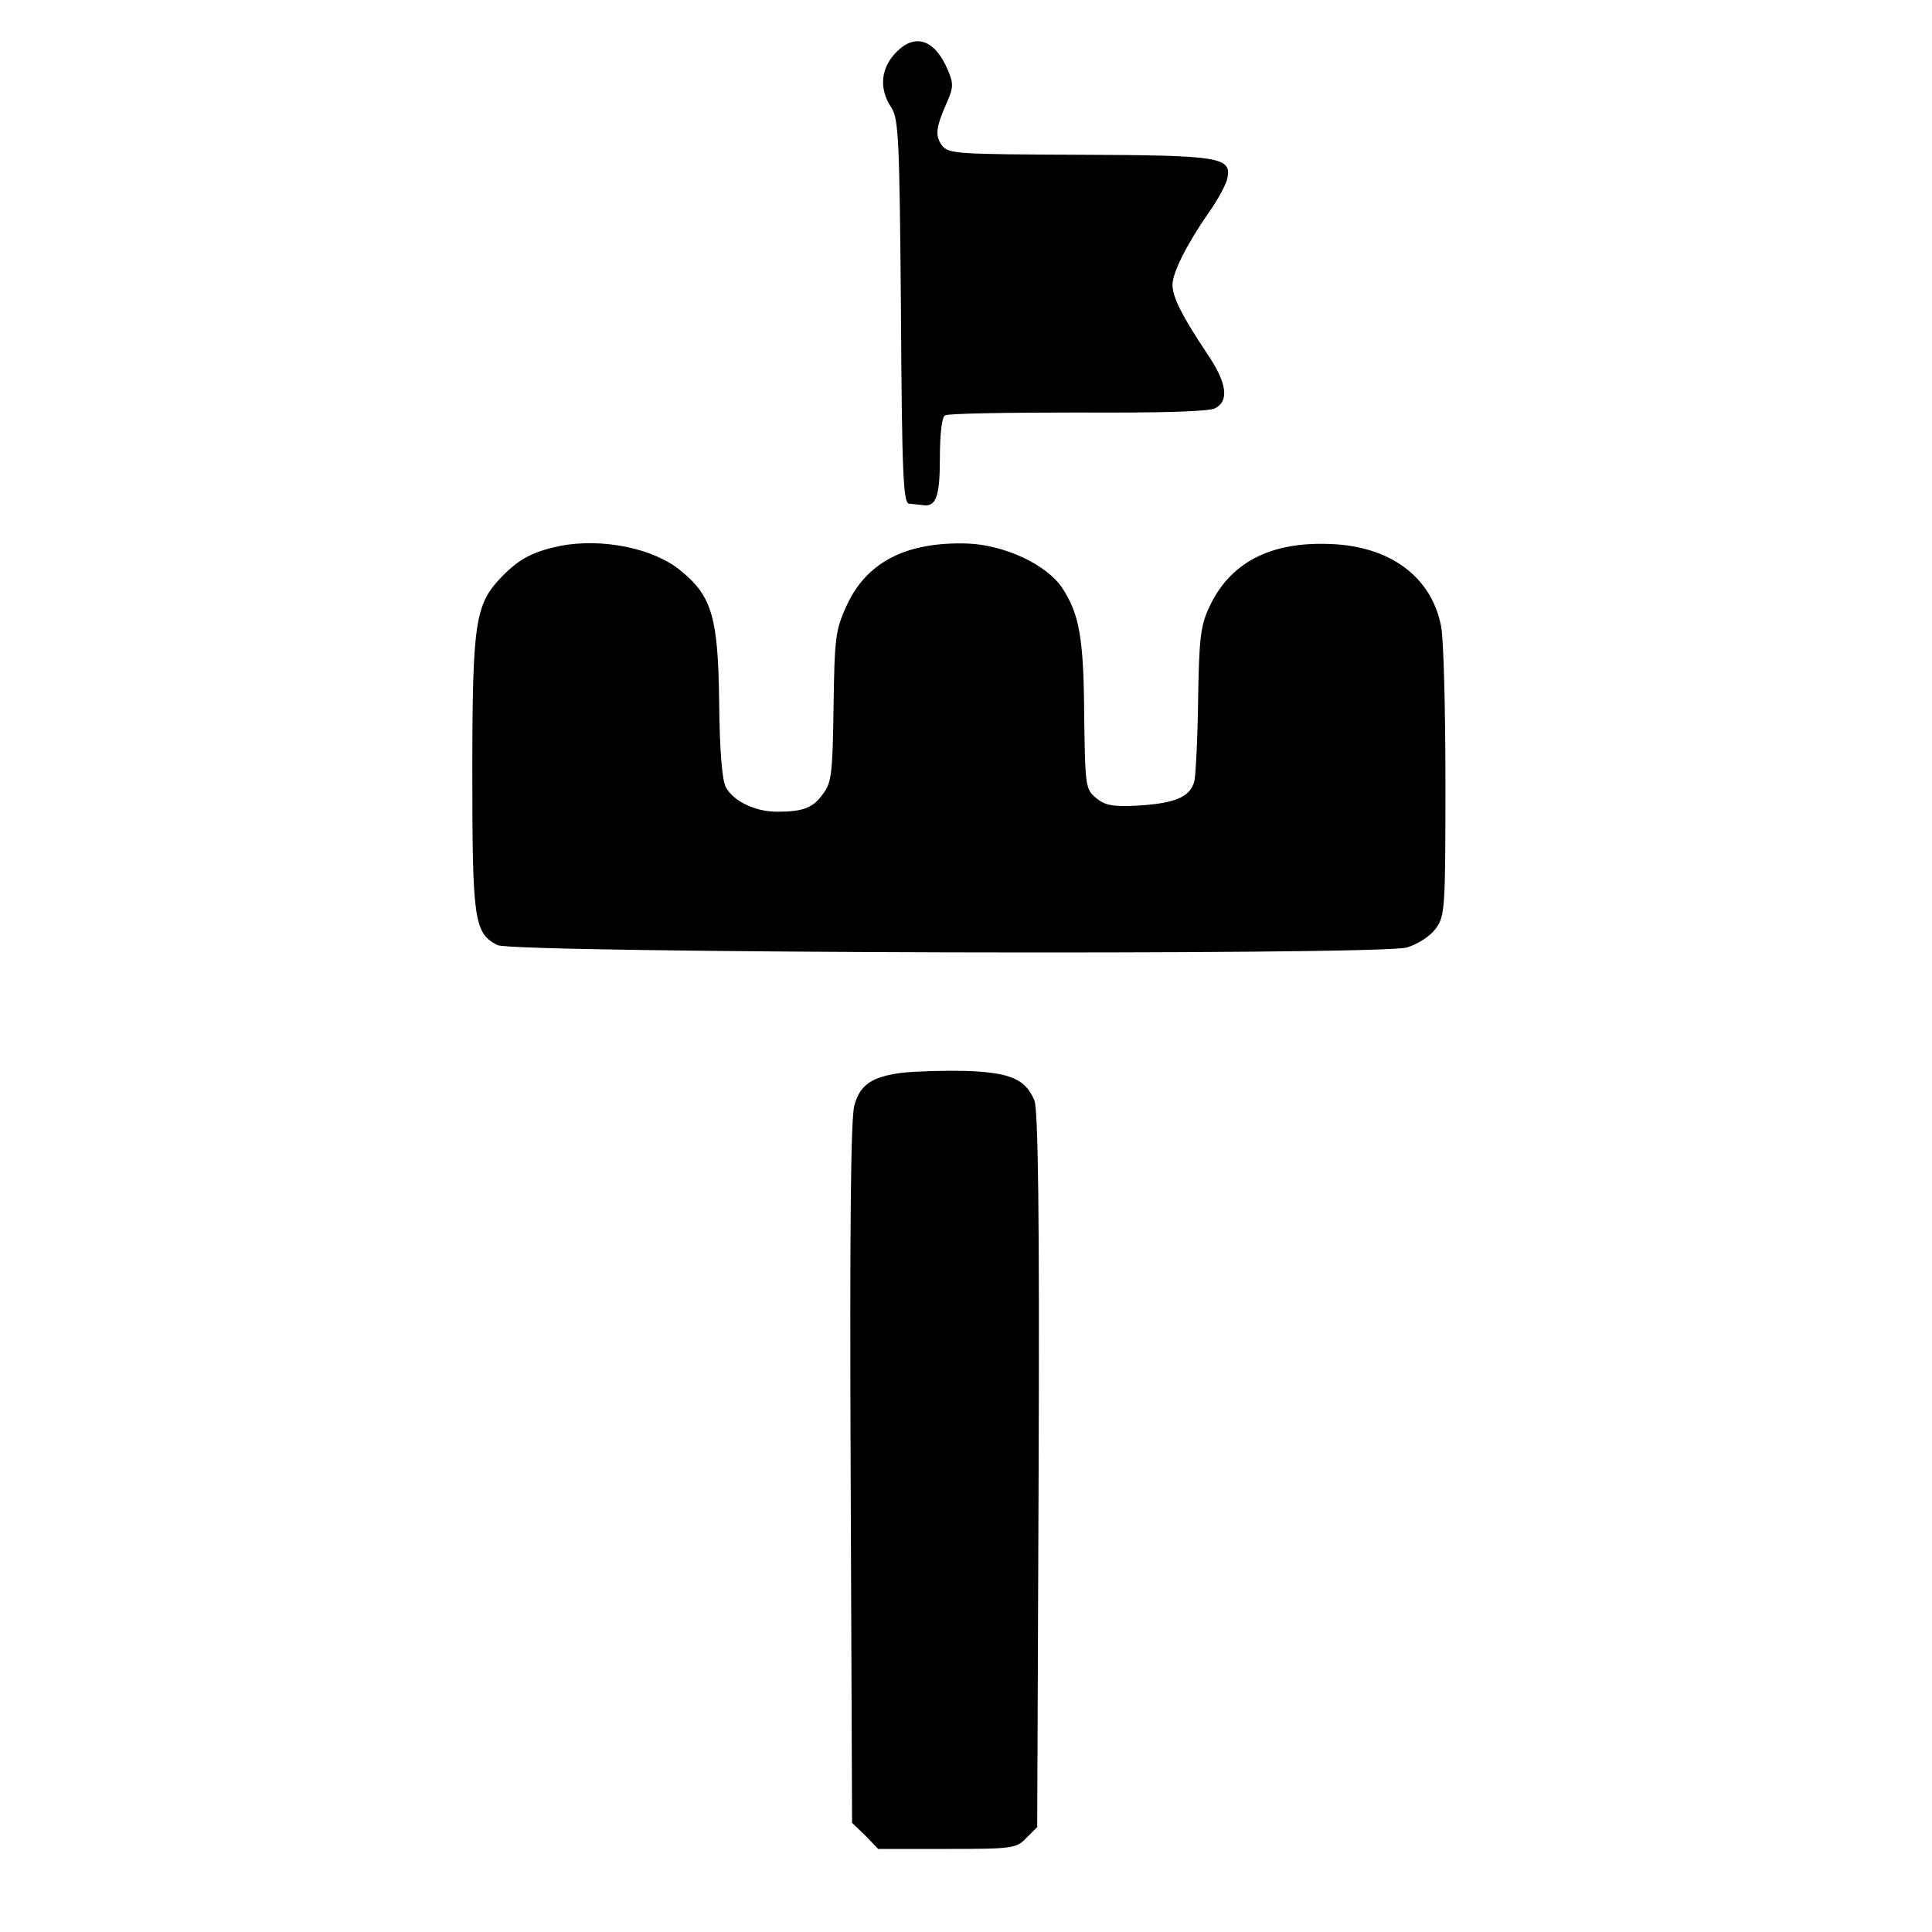
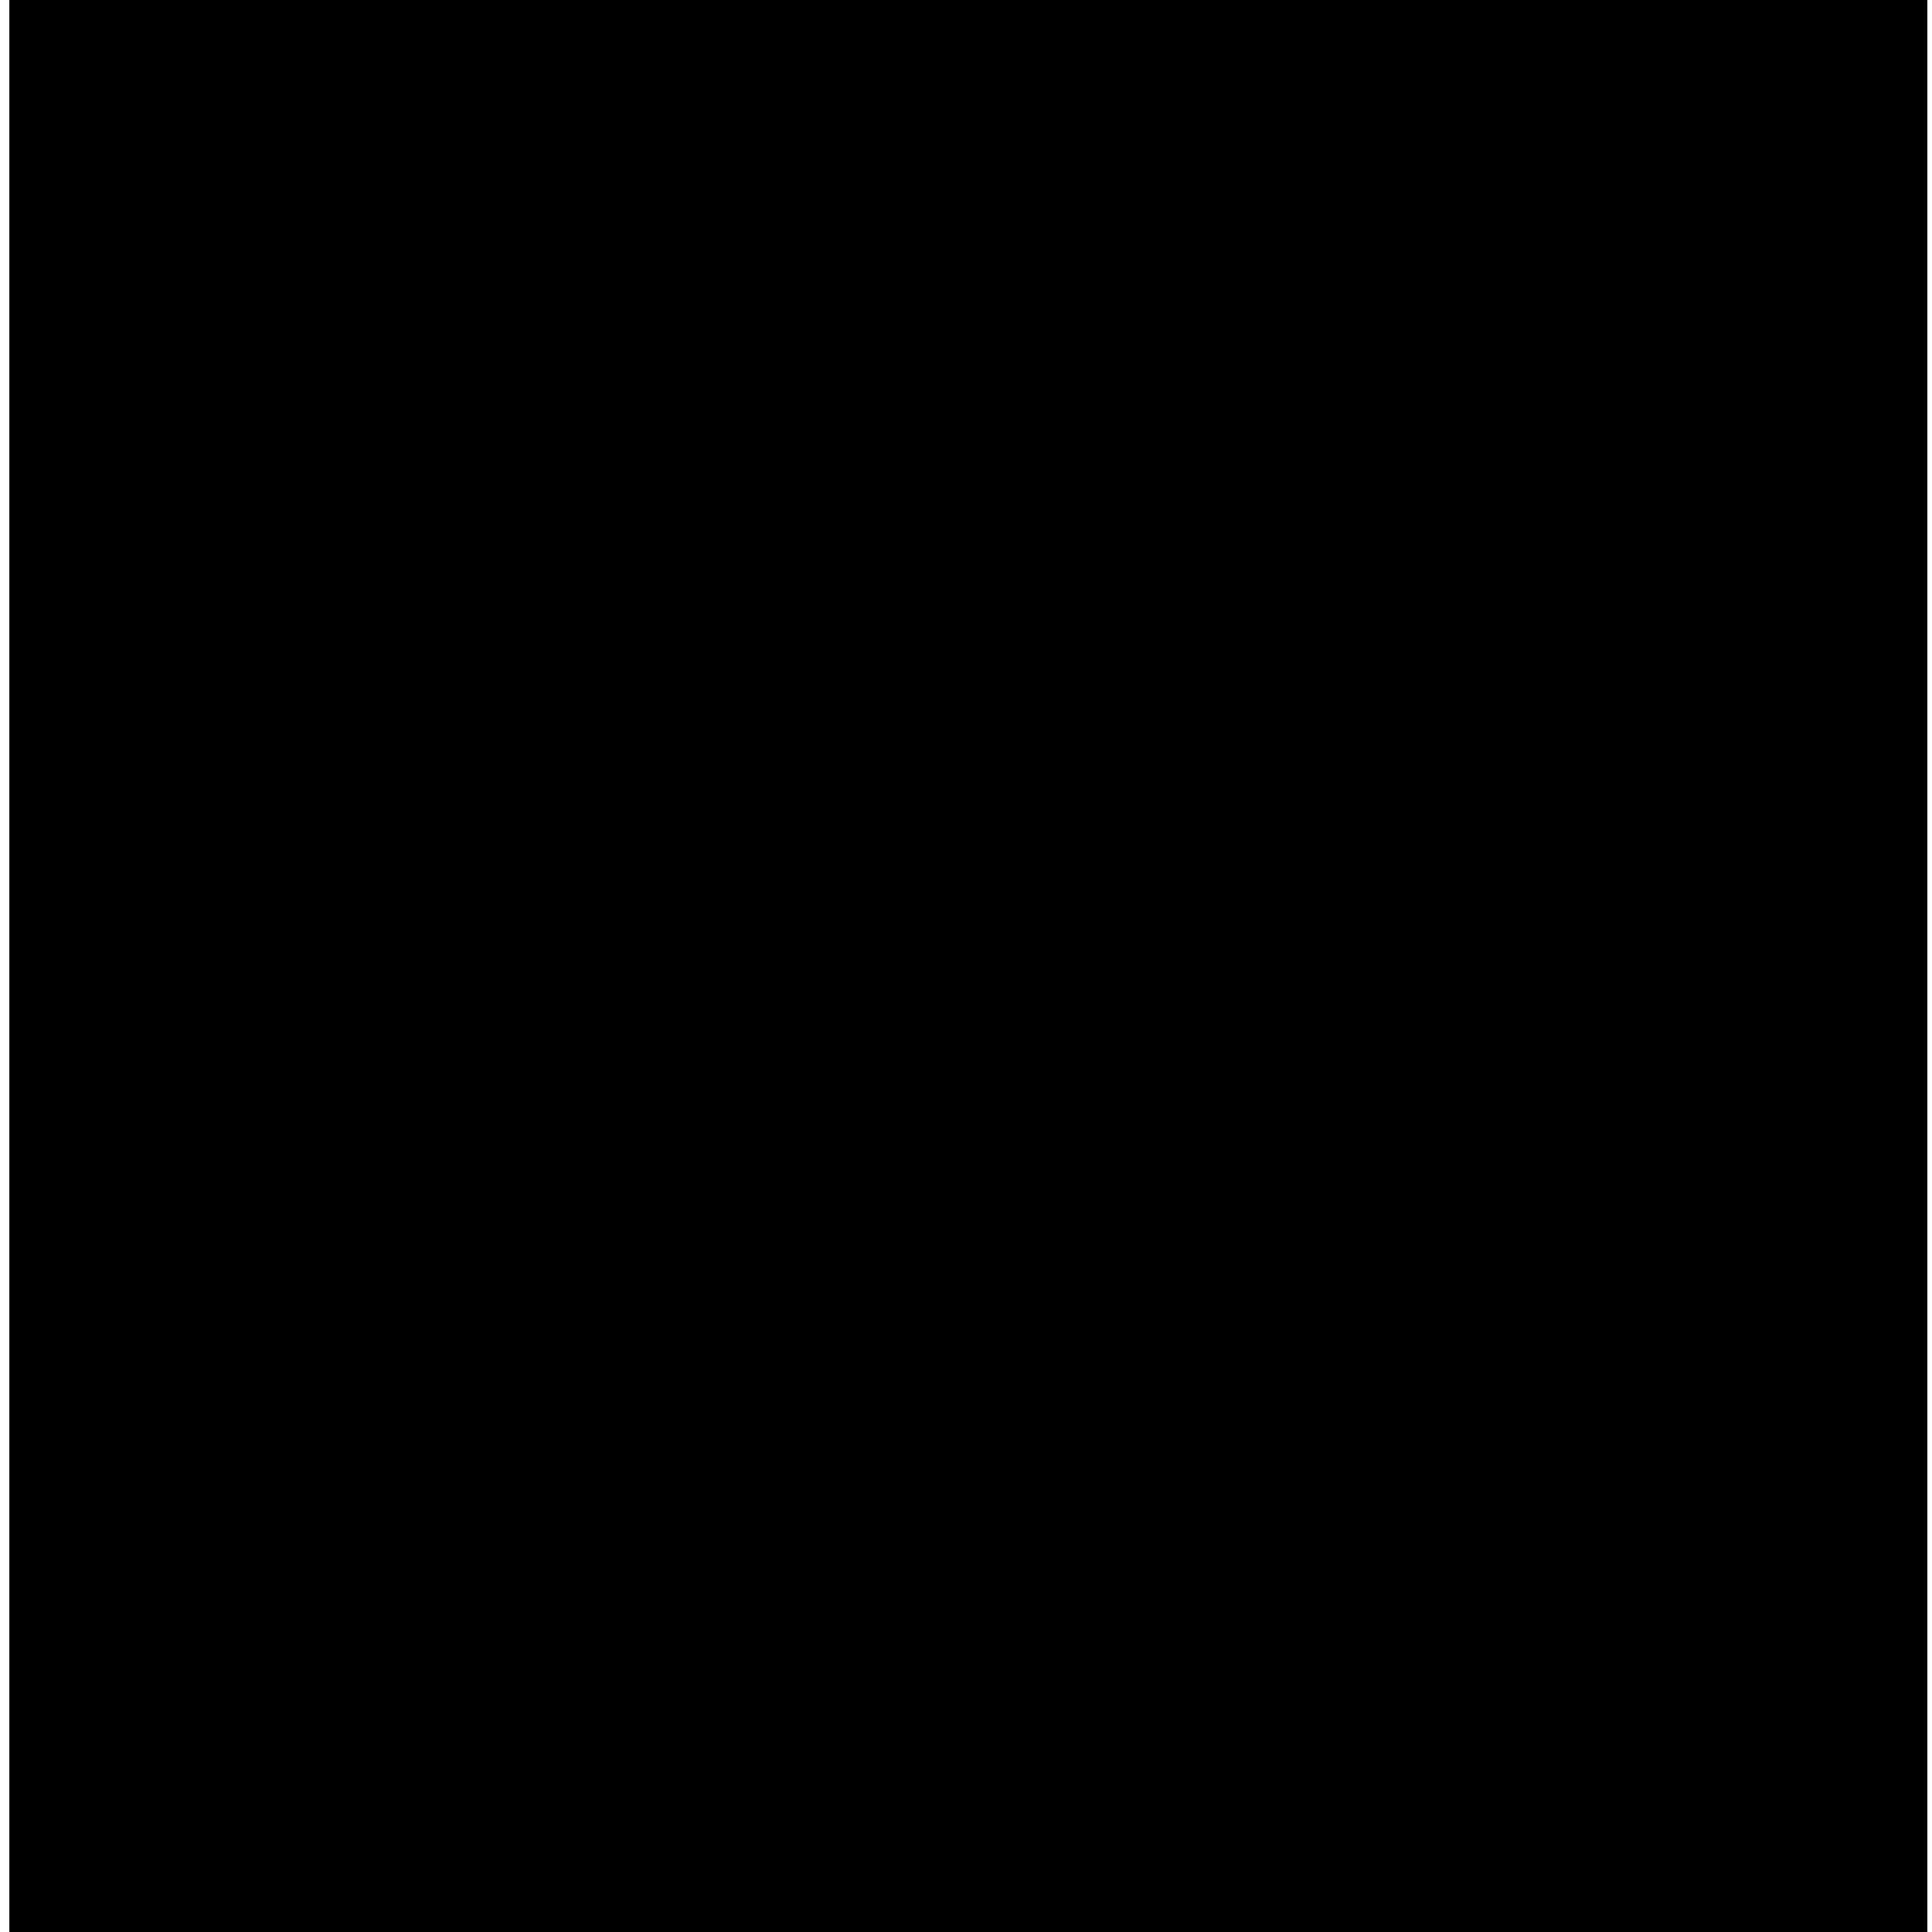
- <svg xmlns="http://www.w3.org/2000/svg" version="1.0" width="407pt" height="407pt" viewBox="0 0 407 407" preserveAspectRatio="xMidYMid meet">
-   <g transform="translate(0,407) scale(0.1,-0.1)" fill="#000000" stroke="none">
-     <path d="M1889 3961 c-34 -34 -38 -78 -11 -118 15 -24 17 -66 20 -430 2 -344 5 -403 17 -404 8 -1 21 -2 28 -3 29 -5 37 17 37 100 0 48 4 86 11 89 6 4 132 6 280 6 176 -1 276 2 289 9 30 16 25 54 -19 118 -50 75 -71 116 -71 142 0 26 31 87 77 153 19 27 37 60 39 73 8 43 -19 47 -314 48 -259 1 -274 2 -288 20 -15 21 -12 39 12 93 12 28 13 37 1 65 -27 64 -68 79 -108 39z" />
-     <path d="M1180 2920 c-57 -12 -86 -27 -123 -65 -56 -58 -62 -94 -62 -415 0 -309 4 -336 53 -361 36 -17 1854 -22 1916 -5 22 7 48 23 60 39 20 27 21 40 21 310 0 155 -4 302 -9 327 -20 105 -108 170 -235 174 -126 5 -211 -40 -254 -134 -18 -38 -21 -67 -23 -193 -1 -82 -5 -159 -8 -173 -9 -33 -40 -46 -117 -51 -54 -3 -71 0 -90 16 -22 18 -23 24 -25 172 -1 164 -10 215 -46 270 -33 50 -122 91 -200 94 -129 4 -213 -39 -255 -132 -23 -50 -25 -68 -27 -212 -2 -138 -4 -160 -22 -183 -21 -30 -42 -38 -97 -38 -46 0 -92 22 -108 52 -8 14 -13 80 -14 178 -2 178 -15 224 -80 277 -57 48 -166 70 -255 53z" />
-     <path d="M1900 1810 c-63 -8 -88 -25 -100 -68 -8 -26 -10 -264 -8 -774 l3 -738 28 -27 27 -28 145 0 c137 0 146 1 167 23 l23 23 3 752 c2 538 -1 760 -9 779 -19 45 -51 59 -147 62 -48 1 -107 -1 -132 -4z" />
+ <svg xmlns="http://www.w3.org/2000/svg" version="1.0" width="414pt" height="414pt" viewBox="0 0 414 414" preserveAspectRatio="xMidYMid meet">
+   <g transform="translate(0,414) scale(0.1,-0.1)" fill="#000000" stroke="none">
+     <path d="M20 2070 l0 -2070 2055 0 2055 0 0 2070 0 2070 -2055 0 -2055 0 0 -2070z" />
  </g>
</svg>
